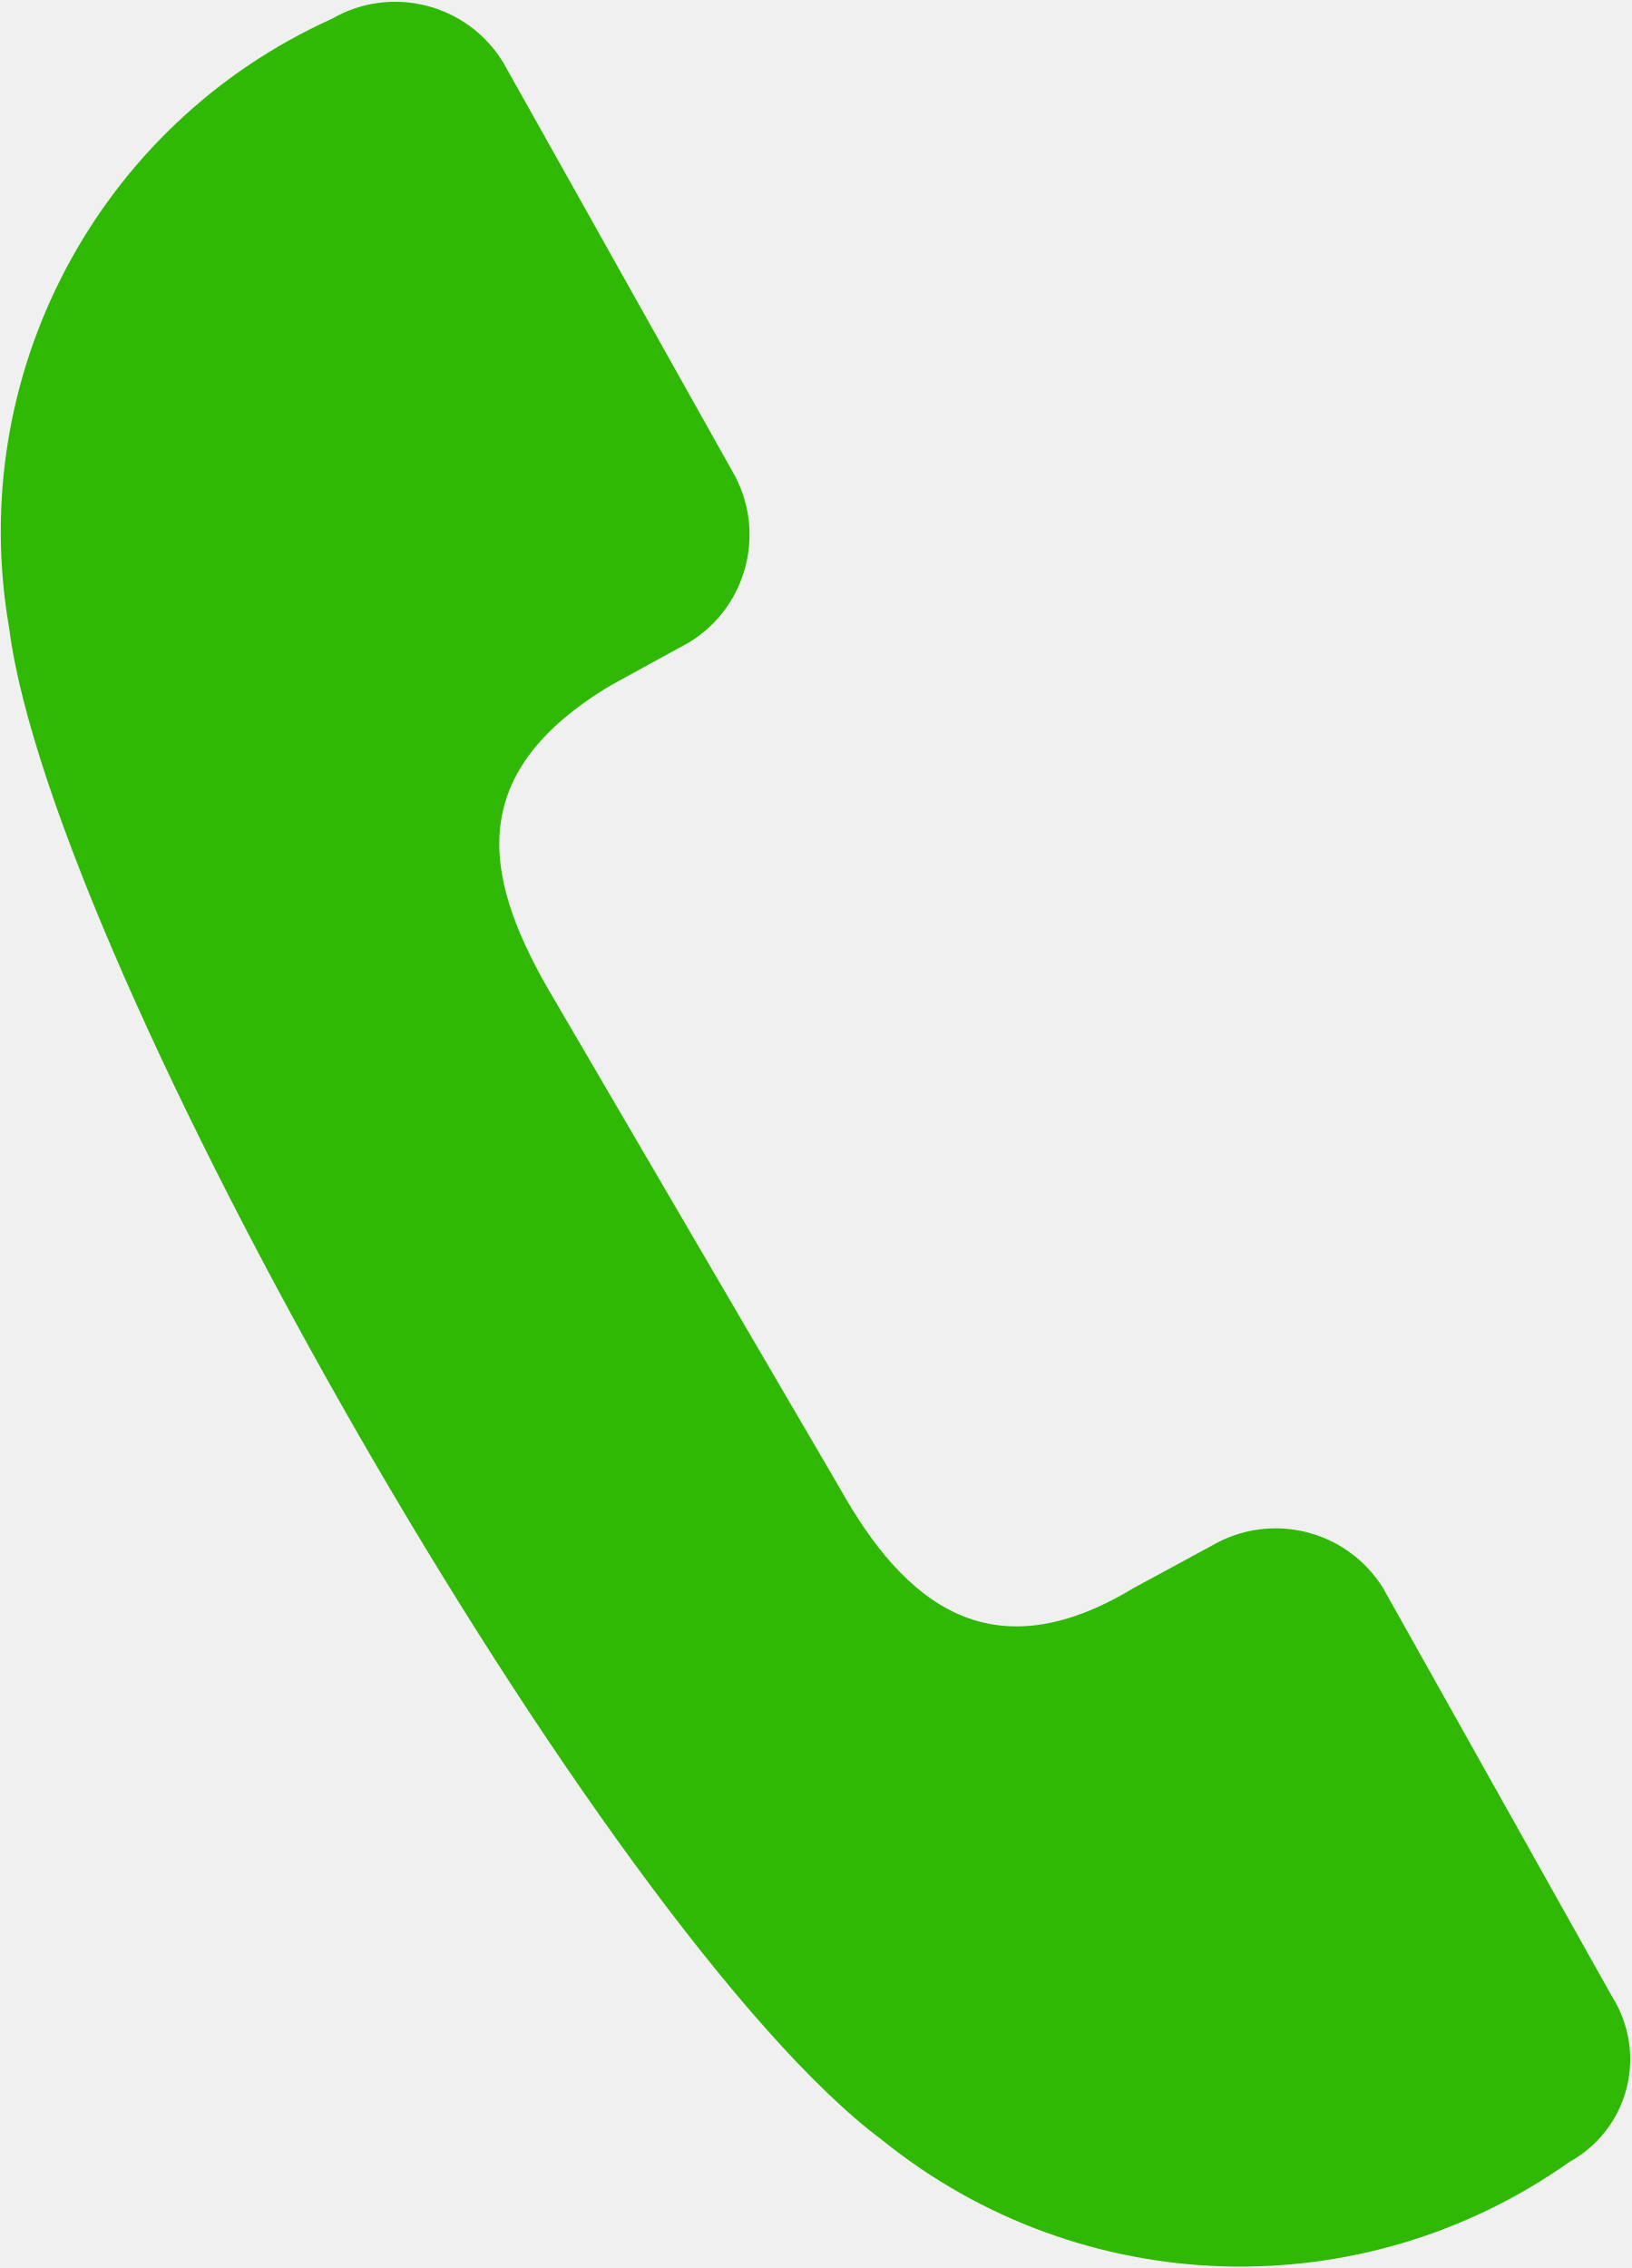
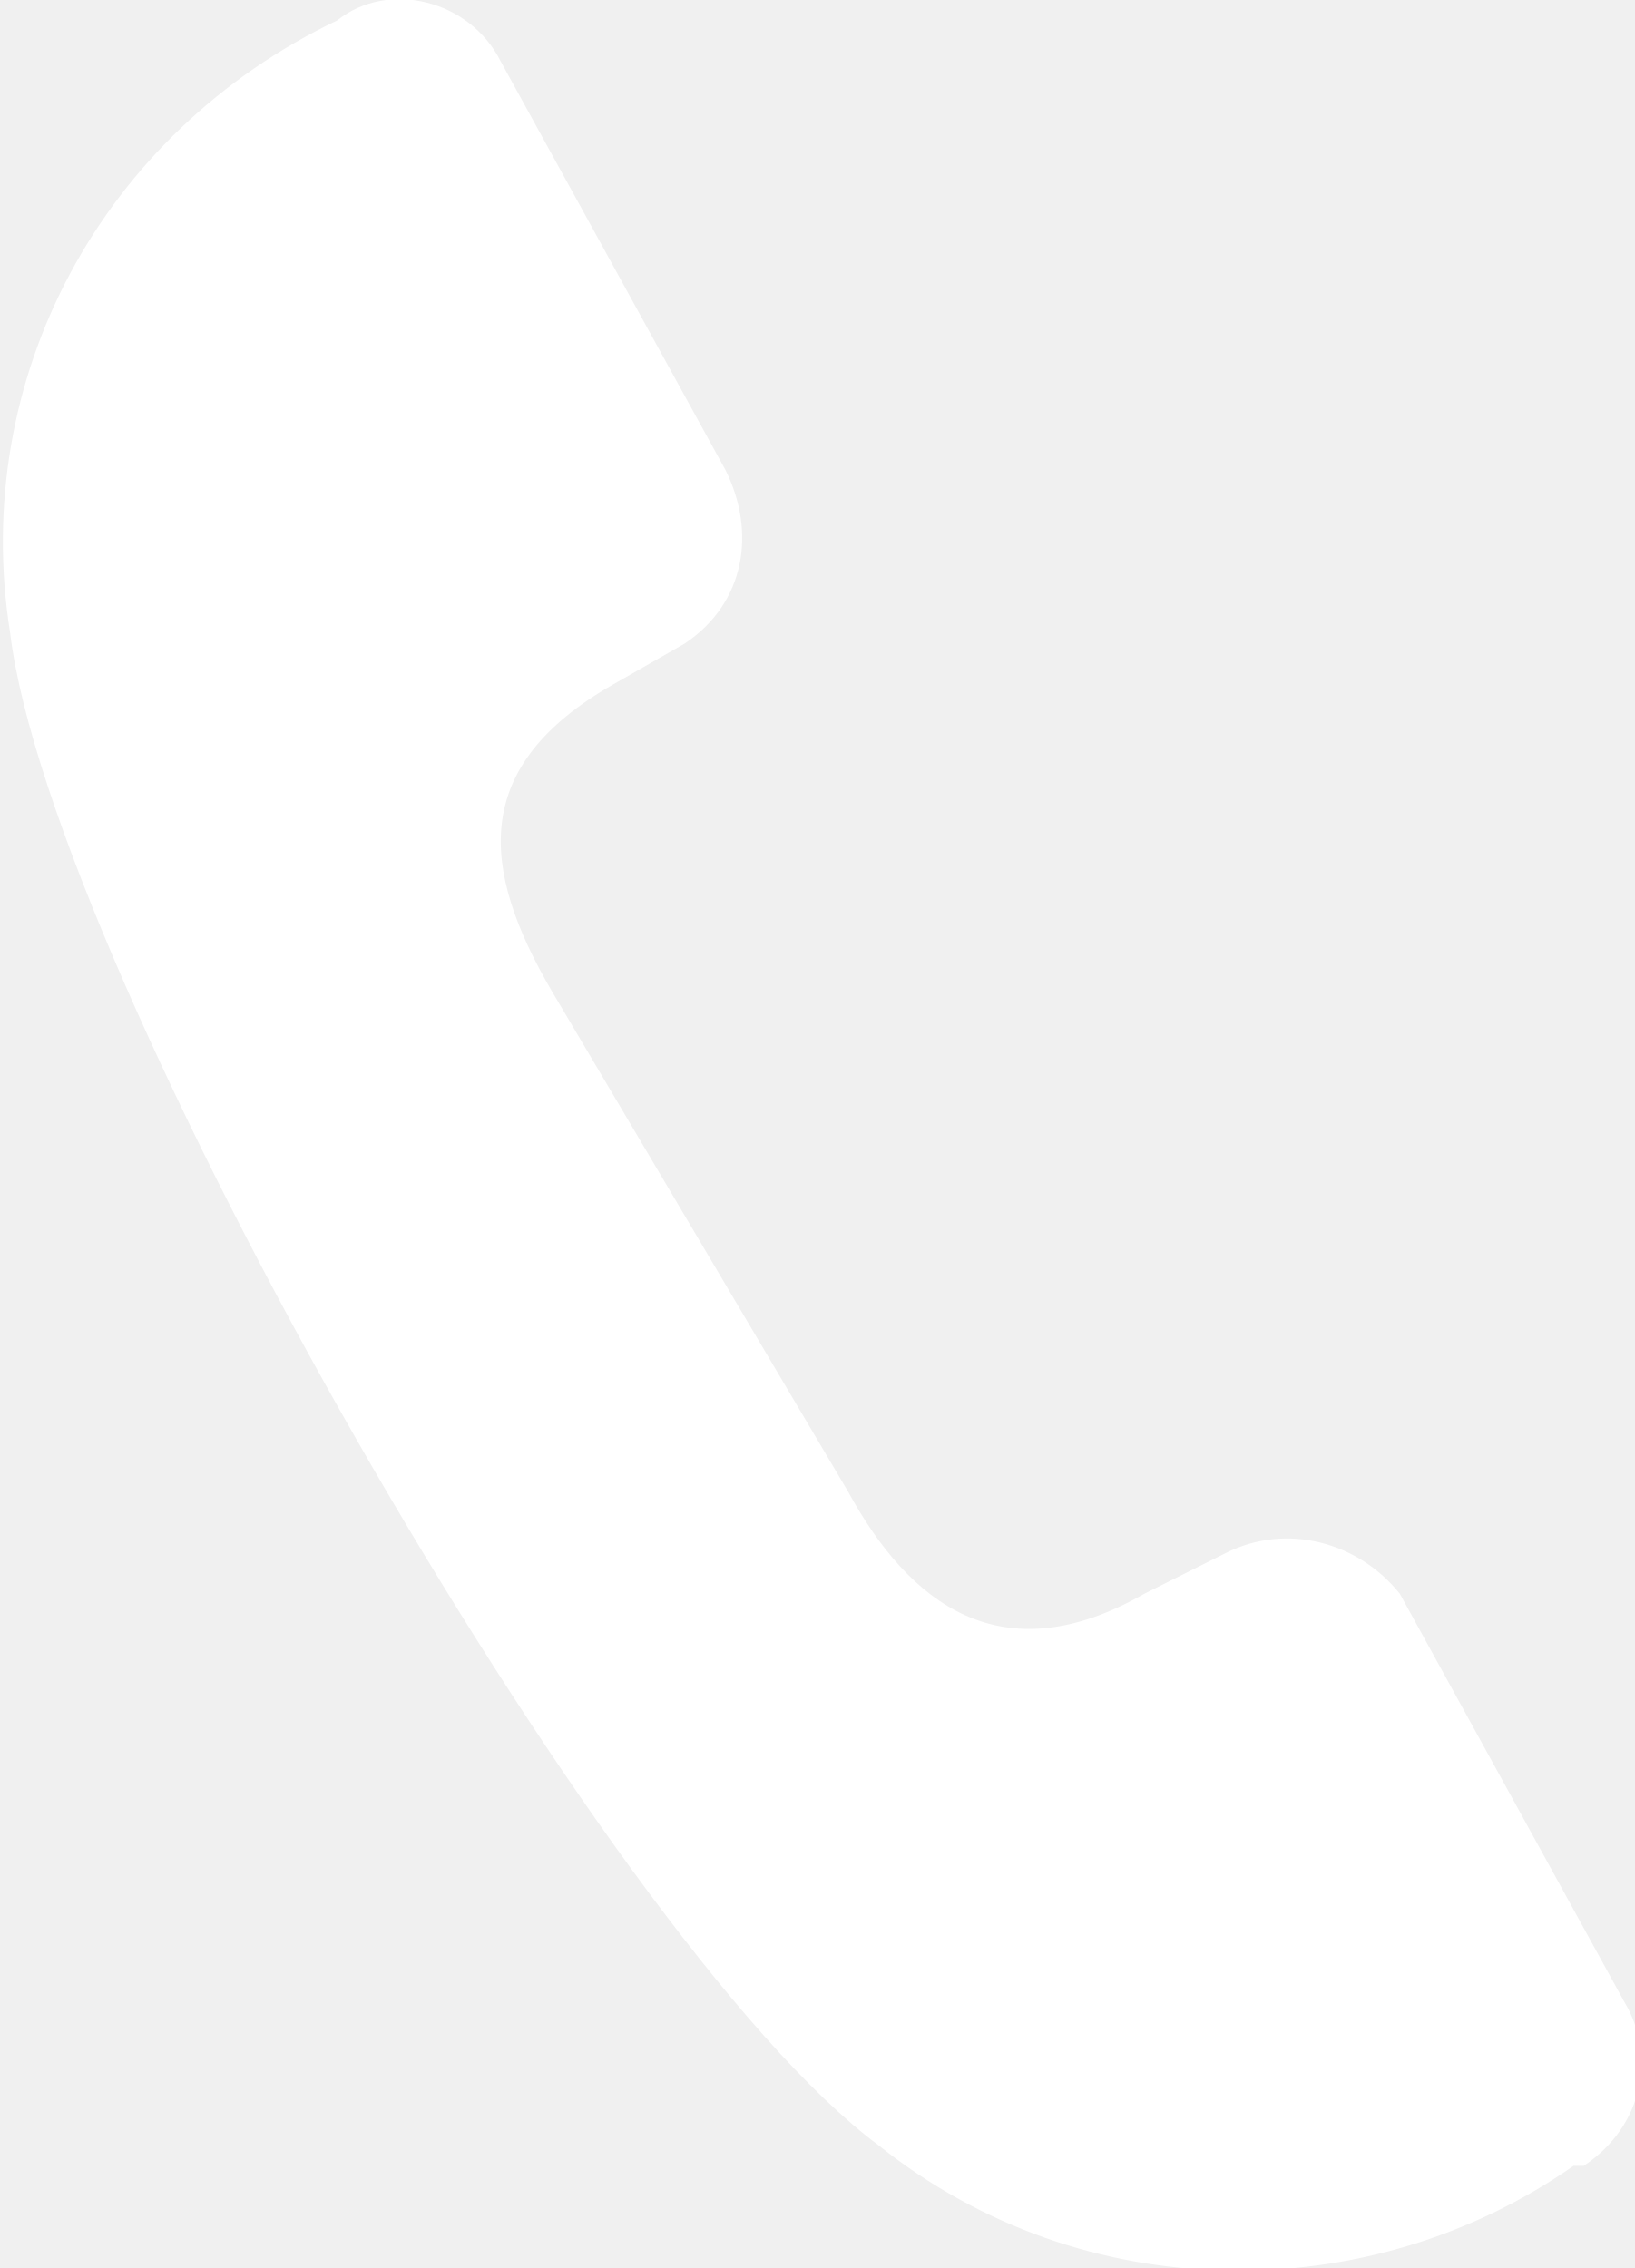
- <svg xmlns="http://www.w3.org/2000/svg" width="16.03" height="22.281" viewBox="0 0 16.03 22.281">
-   <defs>
-     <style>
-       .cls-1 {
-         fill: #2fb905;
-         fill-rule: evenodd;
-       }
-     </style>
-   </defs>
-   <path id="phone" class="cls-1" d="M1074.44,30.388l2.25,4.014a1.239,1.239,0,0,1-.42,1.69l-0.77.422c-1.41.845-1.27,1.831-.63,2.957l2.88,4.929c0.63,1.127,1.48,1.831,2.88.986l0.78-.423a1.242,1.242,0,0,1,1.68.423l2.25,4.014a1.15,1.15,0,0,1-.42,1.619,5.6,5.6,0,0,1-6.75-.211c-2.74-2.042-8.16-11.548-8.58-14.857a5.526,5.526,0,0,1,3.17-5.985,1.242,1.242,0,0,1,1.68.423h0Z" transform="translate(-1069.5 -29.781)" />
+ <svg xmlns="http://www.w3.org/2000/svg" version="1.1" id="Layer_1" x="0px" y="0px" viewBox="0 0 16 22.2" style="enable-background:new 0 0 16 22.2;" xml:space="preserve">
+   <style type="text/css">
+ 	.st0{fill-rule:evenodd;clip-rule:evenodd;fill:#FFFFFF;}
+ </style>
+   <path id="phone" class="st0" d="M4.9,0.6l2.2,4c0.3,0.6,0.2,1.3-0.4,1.7L6,6.7c-1.4,0.8-1.3,1.8-0.6,3l2.9,4.9  c0.6,1.1,1.5,1.8,2.9,1l0.8-0.4c0.6-0.3,1.3-0.1,1.7,0.4l2.2,4c0.3,0.5,0.2,1.2-0.4,1.6c0,0,0,0-0.1,0c-2,1.4-4.8,1.4-6.8-0.2  C5.9,19,0.5,9.5,0.1,6.2c-0.4-2.5,0.9-4.9,3.2-6C3.8-0.2,4.6,0,4.9,0.6L4.9,0.6L4.9,0.6z" />
</svg>
